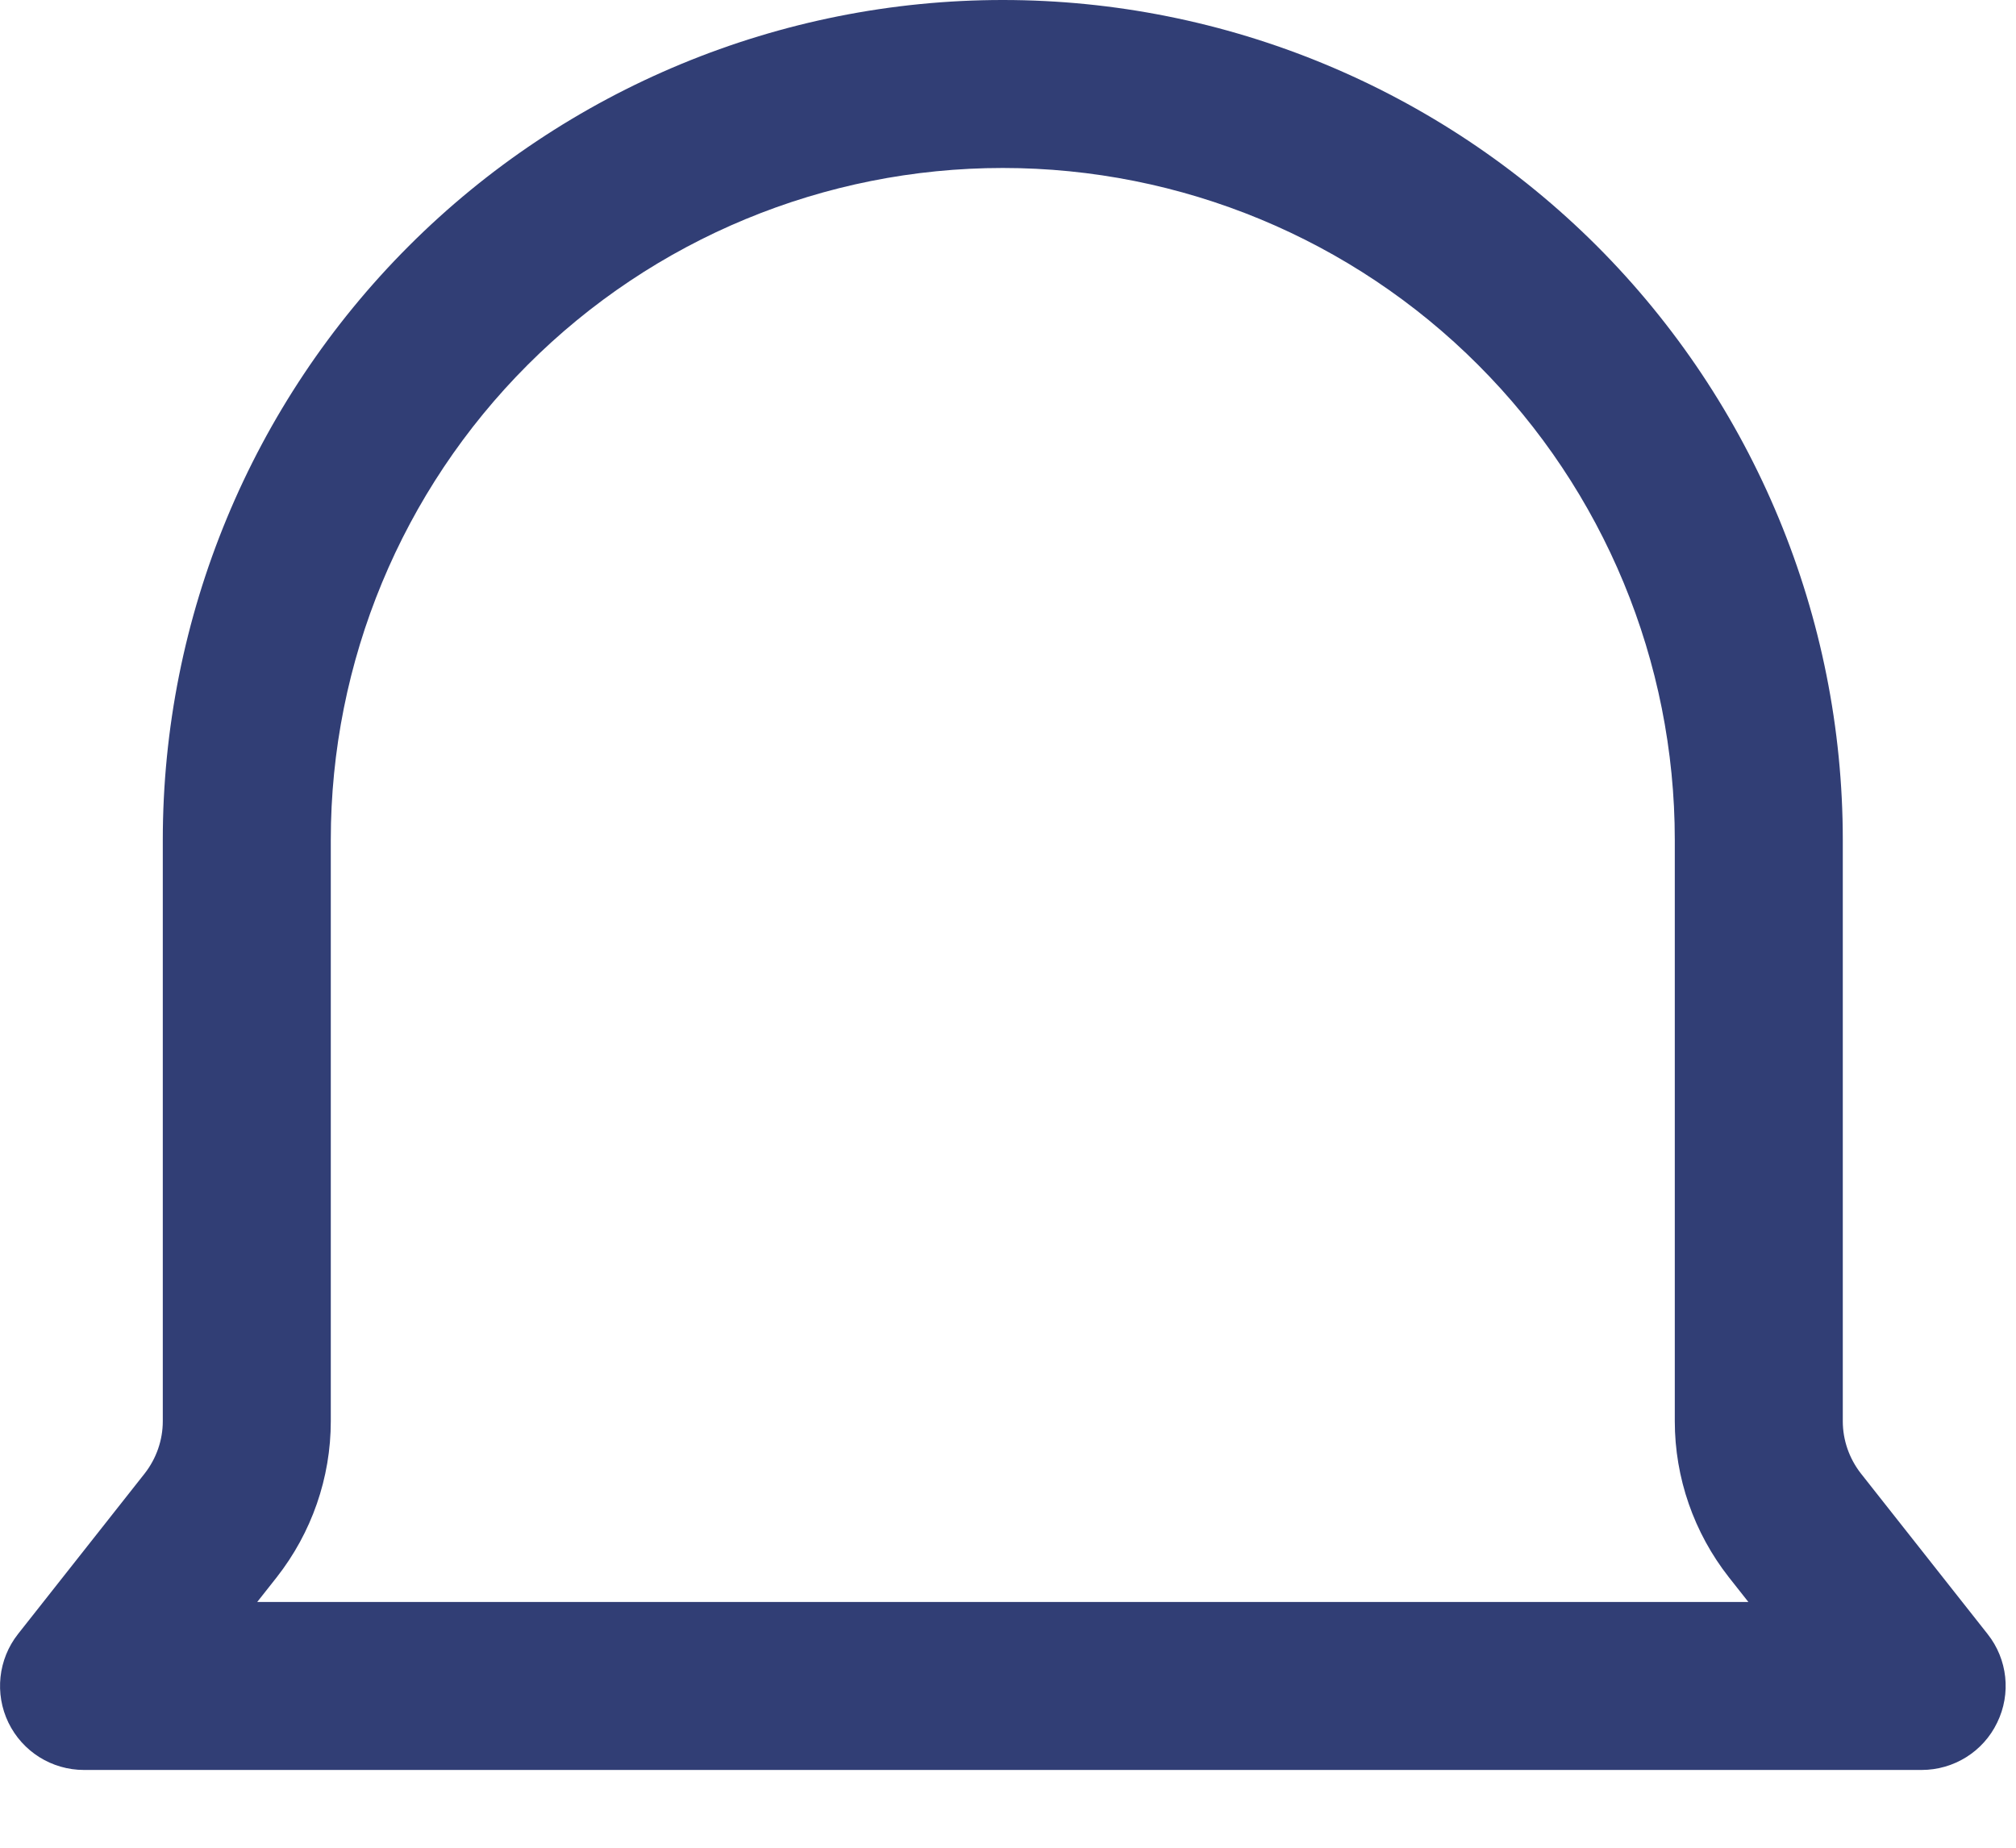
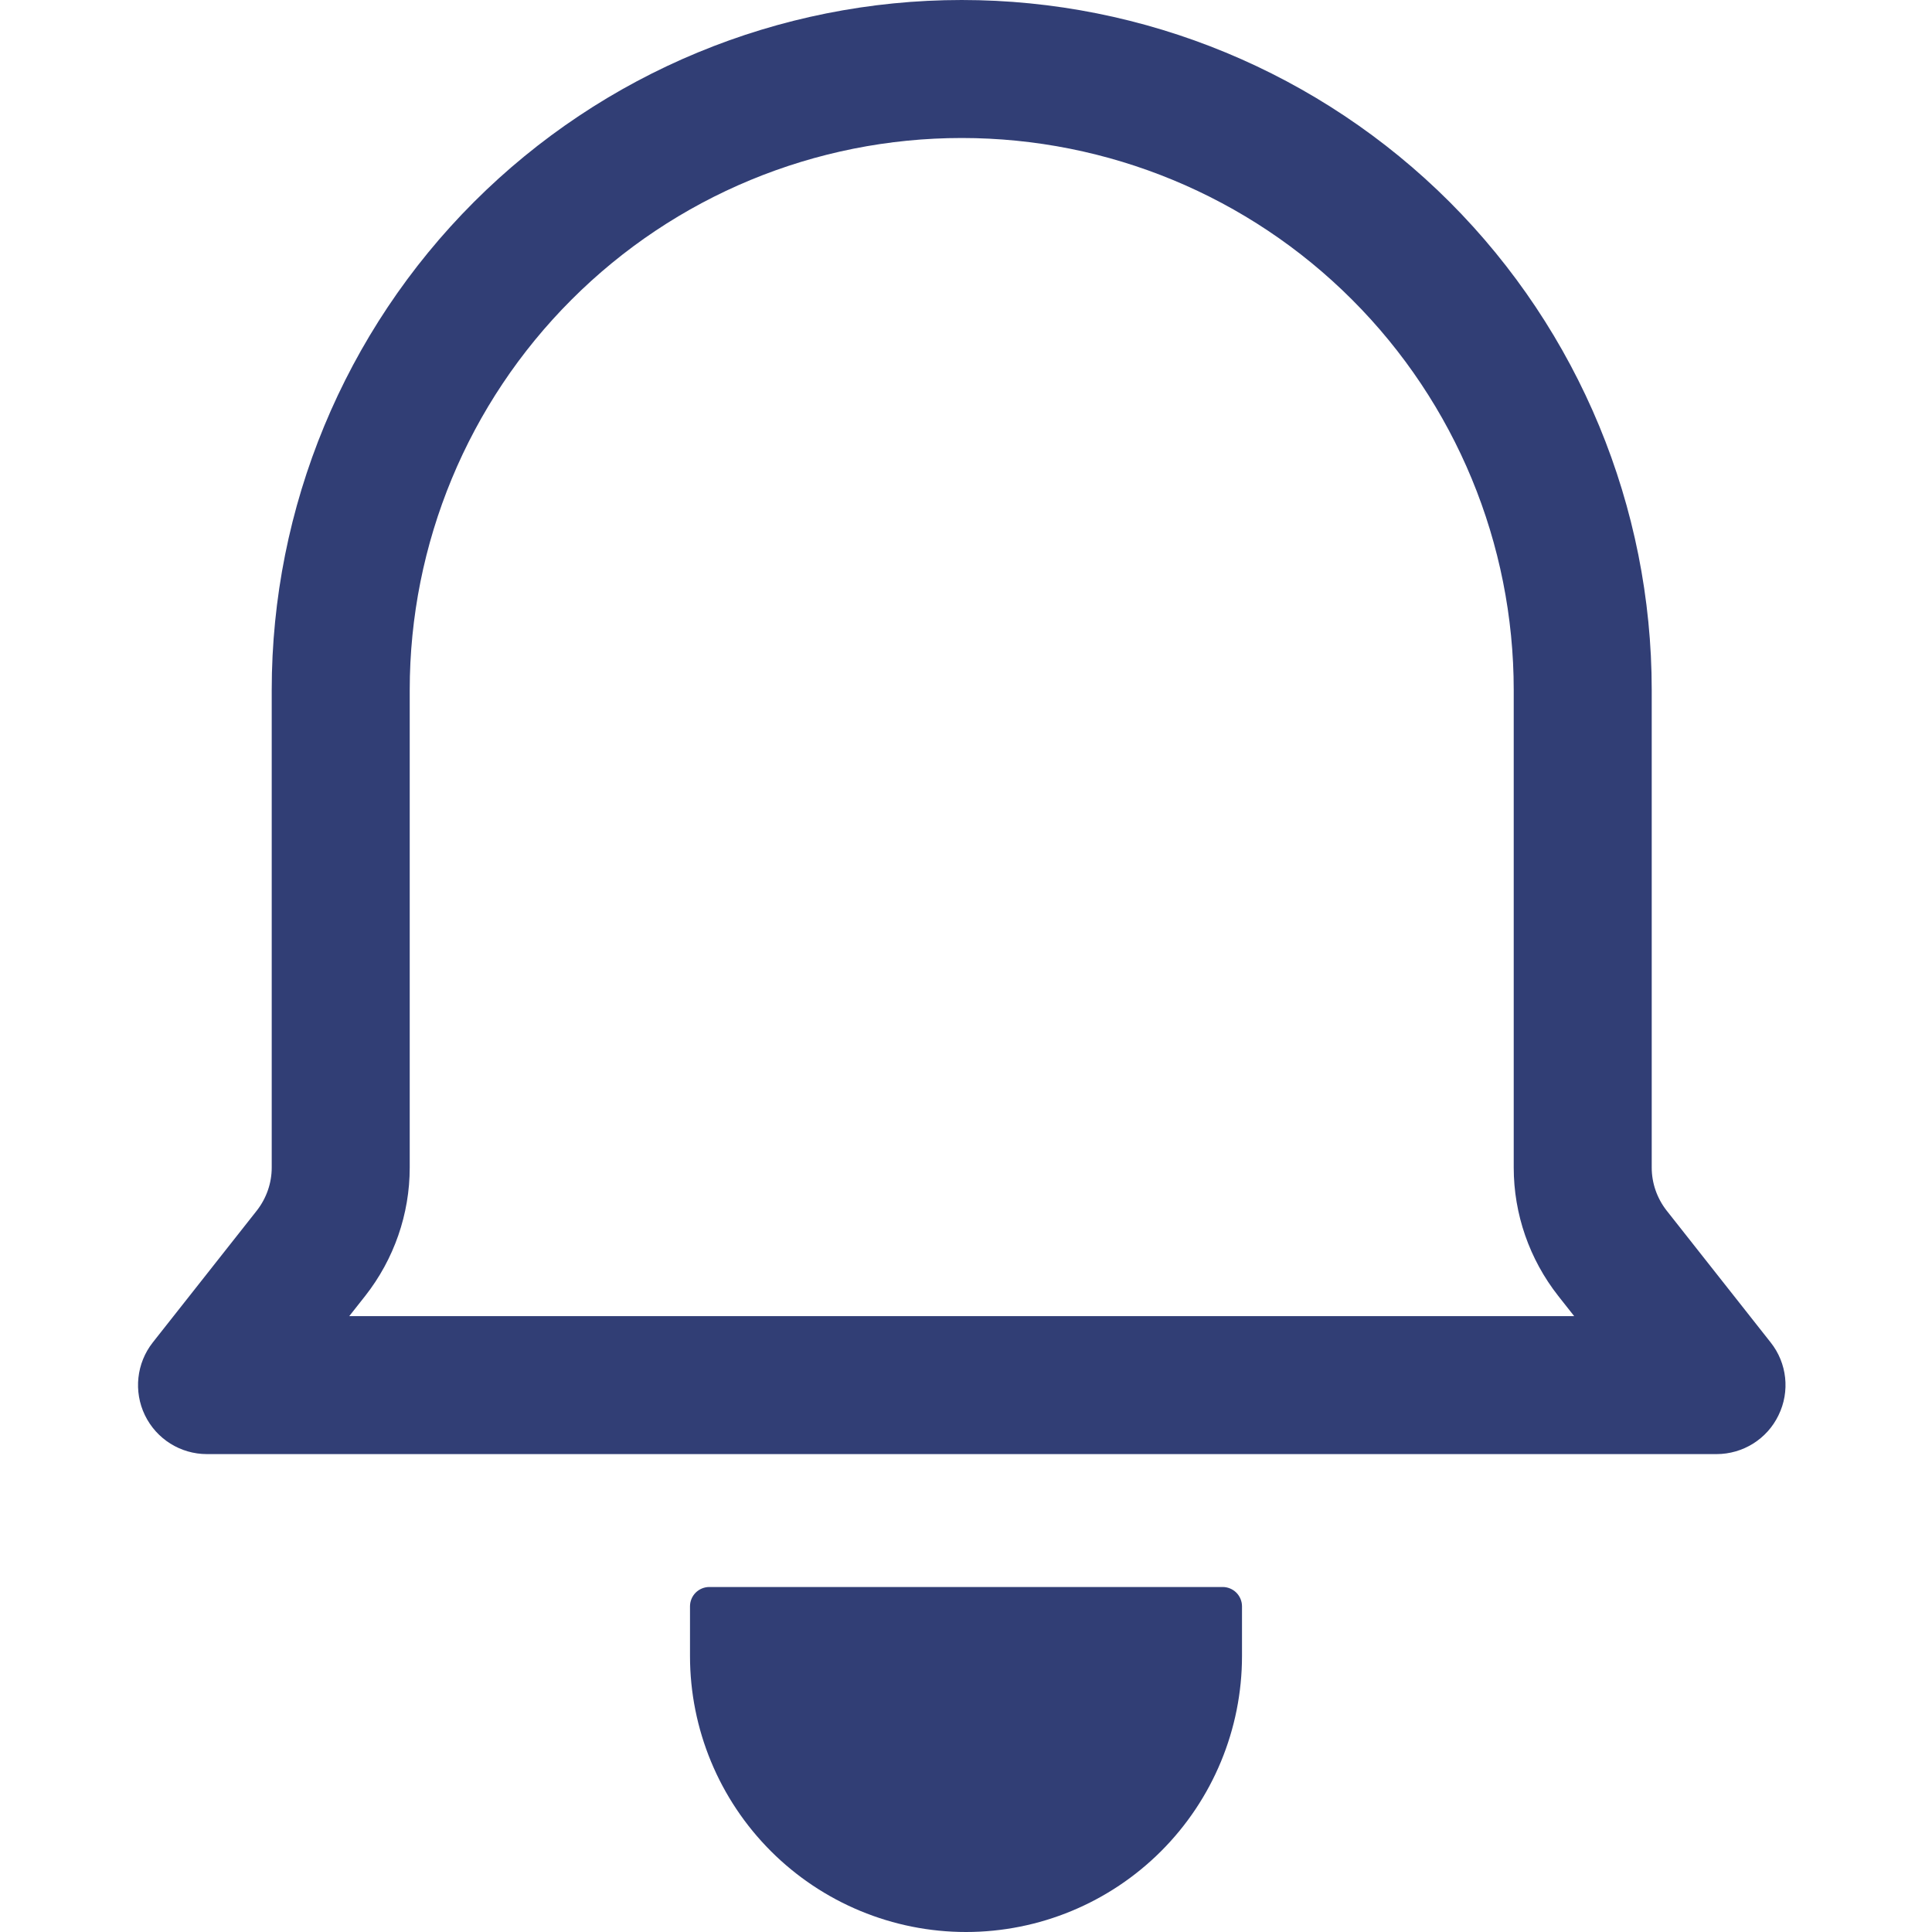
- <svg xmlns="http://www.w3.org/2000/svg" width="12" height="11" viewBox="0 0 12 11" fill="none">
-   <path fill-rule="evenodd" clip-rule="evenodd" d="M1.647 9.39L1.531 9.537H10.407L10.291 9.39C10.083 9.125 9.969 8.798 9.969 8.461V5C9.969 3.939 9.548 2.922 8.798 2.172C8.048 1.421 7.03 1 5.969 1C4.908 1 3.891 1.421 3.141 2.172C2.391 2.922 1.969 3.939 1.969 5V8.461C1.969 8.798 1.855 9.125 1.647 9.39ZM11.888 10.255C11.805 10.428 11.63 10.537 11.438 10.537H0.5C0.308 10.537 0.134 10.428 0.05 10.255C-0.033 10.083 -0.011 9.878 0.107 9.728L0.862 8.771C0.931 8.682 0.969 8.573 0.969 8.461V5C0.969 3.674 1.496 2.402 2.434 1.464C3.371 0.527 4.643 0 5.969 0C7.295 0 8.567 0.527 9.505 1.464C10.442 2.402 10.969 3.674 10.969 5V8.461C10.969 8.573 11.007 8.682 11.076 8.771L11.831 9.728C11.95 9.878 11.972 10.083 11.888 10.255Z" fill="#313E75" />
+ <svg xmlns="http://www.w3.org/2000/svg" width="14" height="14" viewBox="0 0 14 14" fill="none">
+   <path fill-rule="evenodd" clip-rule="evenodd" d="M2.531 9.537L2.647 9.39C2.855 9.125 2.969 8.798 2.969 8.461V5C2.969 3.939 3.391 2.922 4.141 2.172C4.891 1.421 5.908 1 6.969 1C8.03 1 9.048 1.421 9.798 2.172C10.548 2.922 10.969 3.939 10.969 5V8.461C10.969 8.798 11.083 9.125 11.291 9.39L11.407 9.537H2.531ZM12.438 10.537C12.63 10.537 12.805 10.428 12.888 10.255C12.972 10.083 12.95 9.878 12.831 9.728L12.076 8.771C12.007 8.682 11.969 8.573 11.969 8.461V5C11.969 3.674 11.442 2.402 10.505 1.464C9.567 0.527 8.295 0 6.969 0C5.643 0 4.371 0.527 3.434 1.464C2.496 2.402 1.969 3.674 1.969 5V8.461C1.969 8.573 1.931 8.682 1.862 8.771L1.107 9.728C0.989 9.878 0.967 10.083 1.05 10.255C1.134 10.428 1.308 10.537 1.5 10.537H12.438ZM8.959 11.541C8.985 11.567 9 11.603 9 11.64V12C9 12.53 8.789 13.039 8.414 13.414C8.039 13.789 7.53 14 7 14C6.47 14 5.961 13.789 5.586 13.414C5.211 13.039 5 12.53 5 12V11.64C5 11.603 5.015 11.567 5.041 11.541C5.067 11.515 5.103 11.5 5.14 11.5H8.86C8.897 11.5 8.933 11.515 8.959 11.541Z" fill="#313E75" />
</svg>
